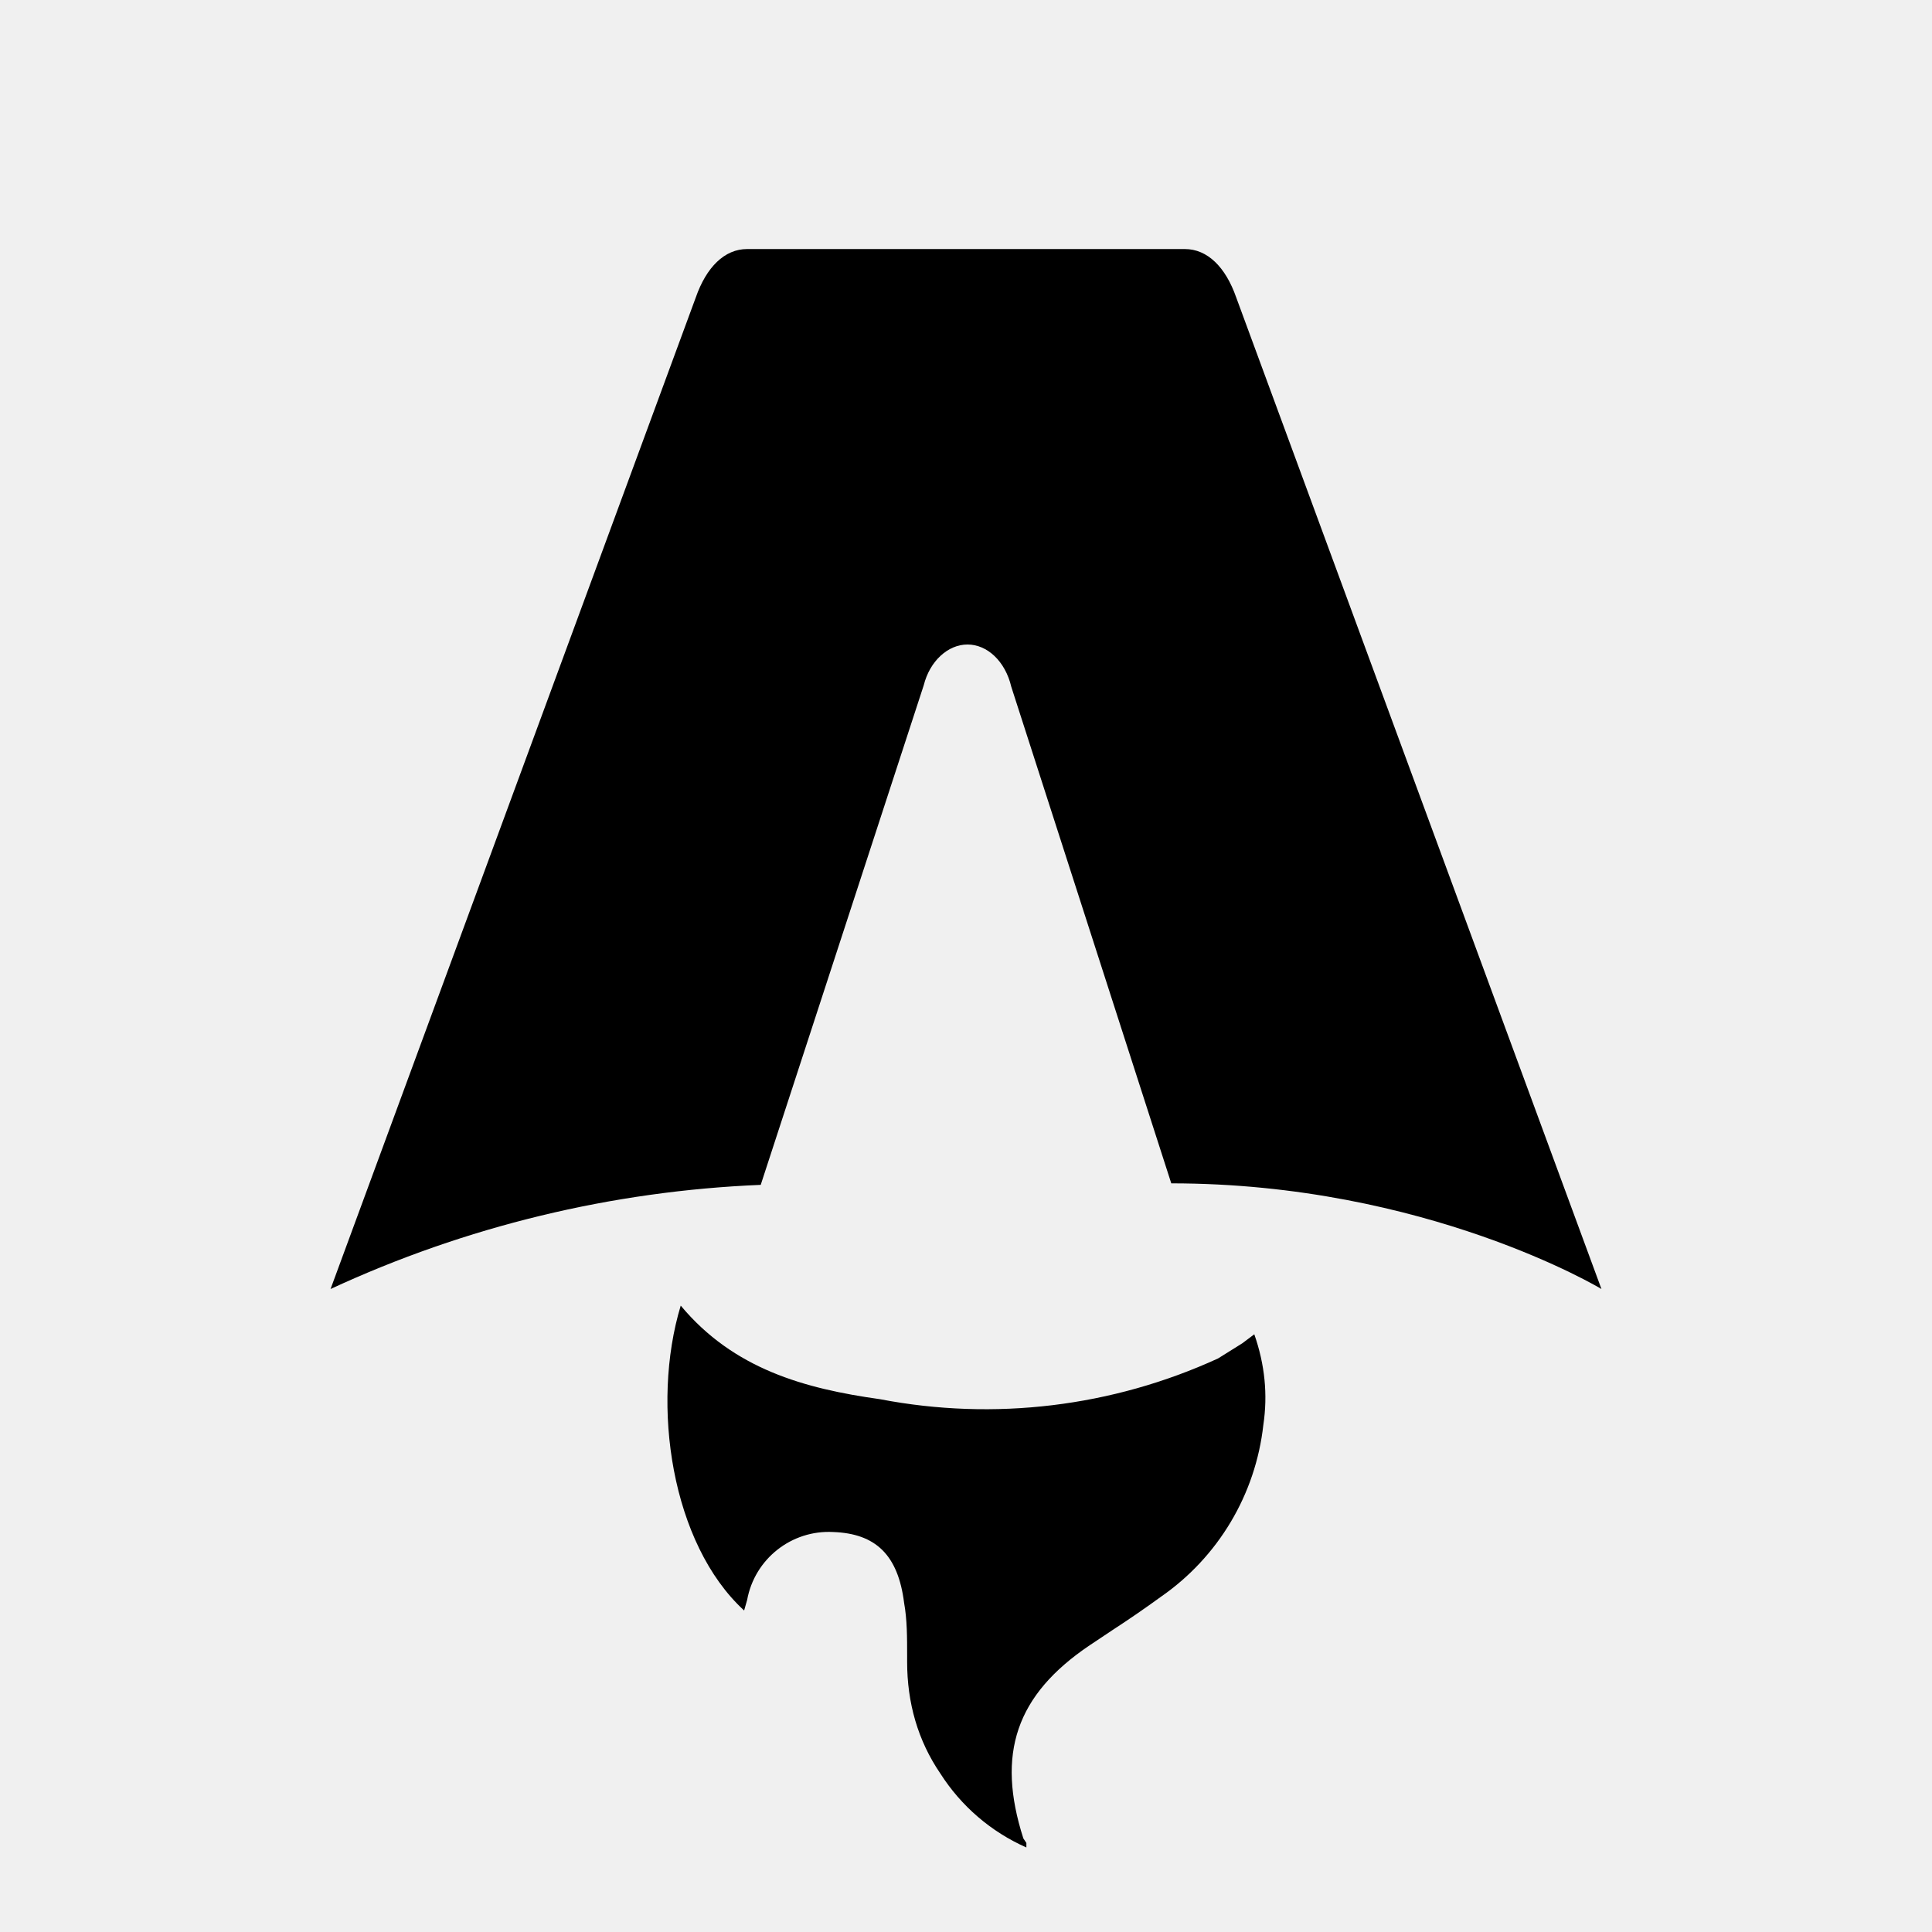
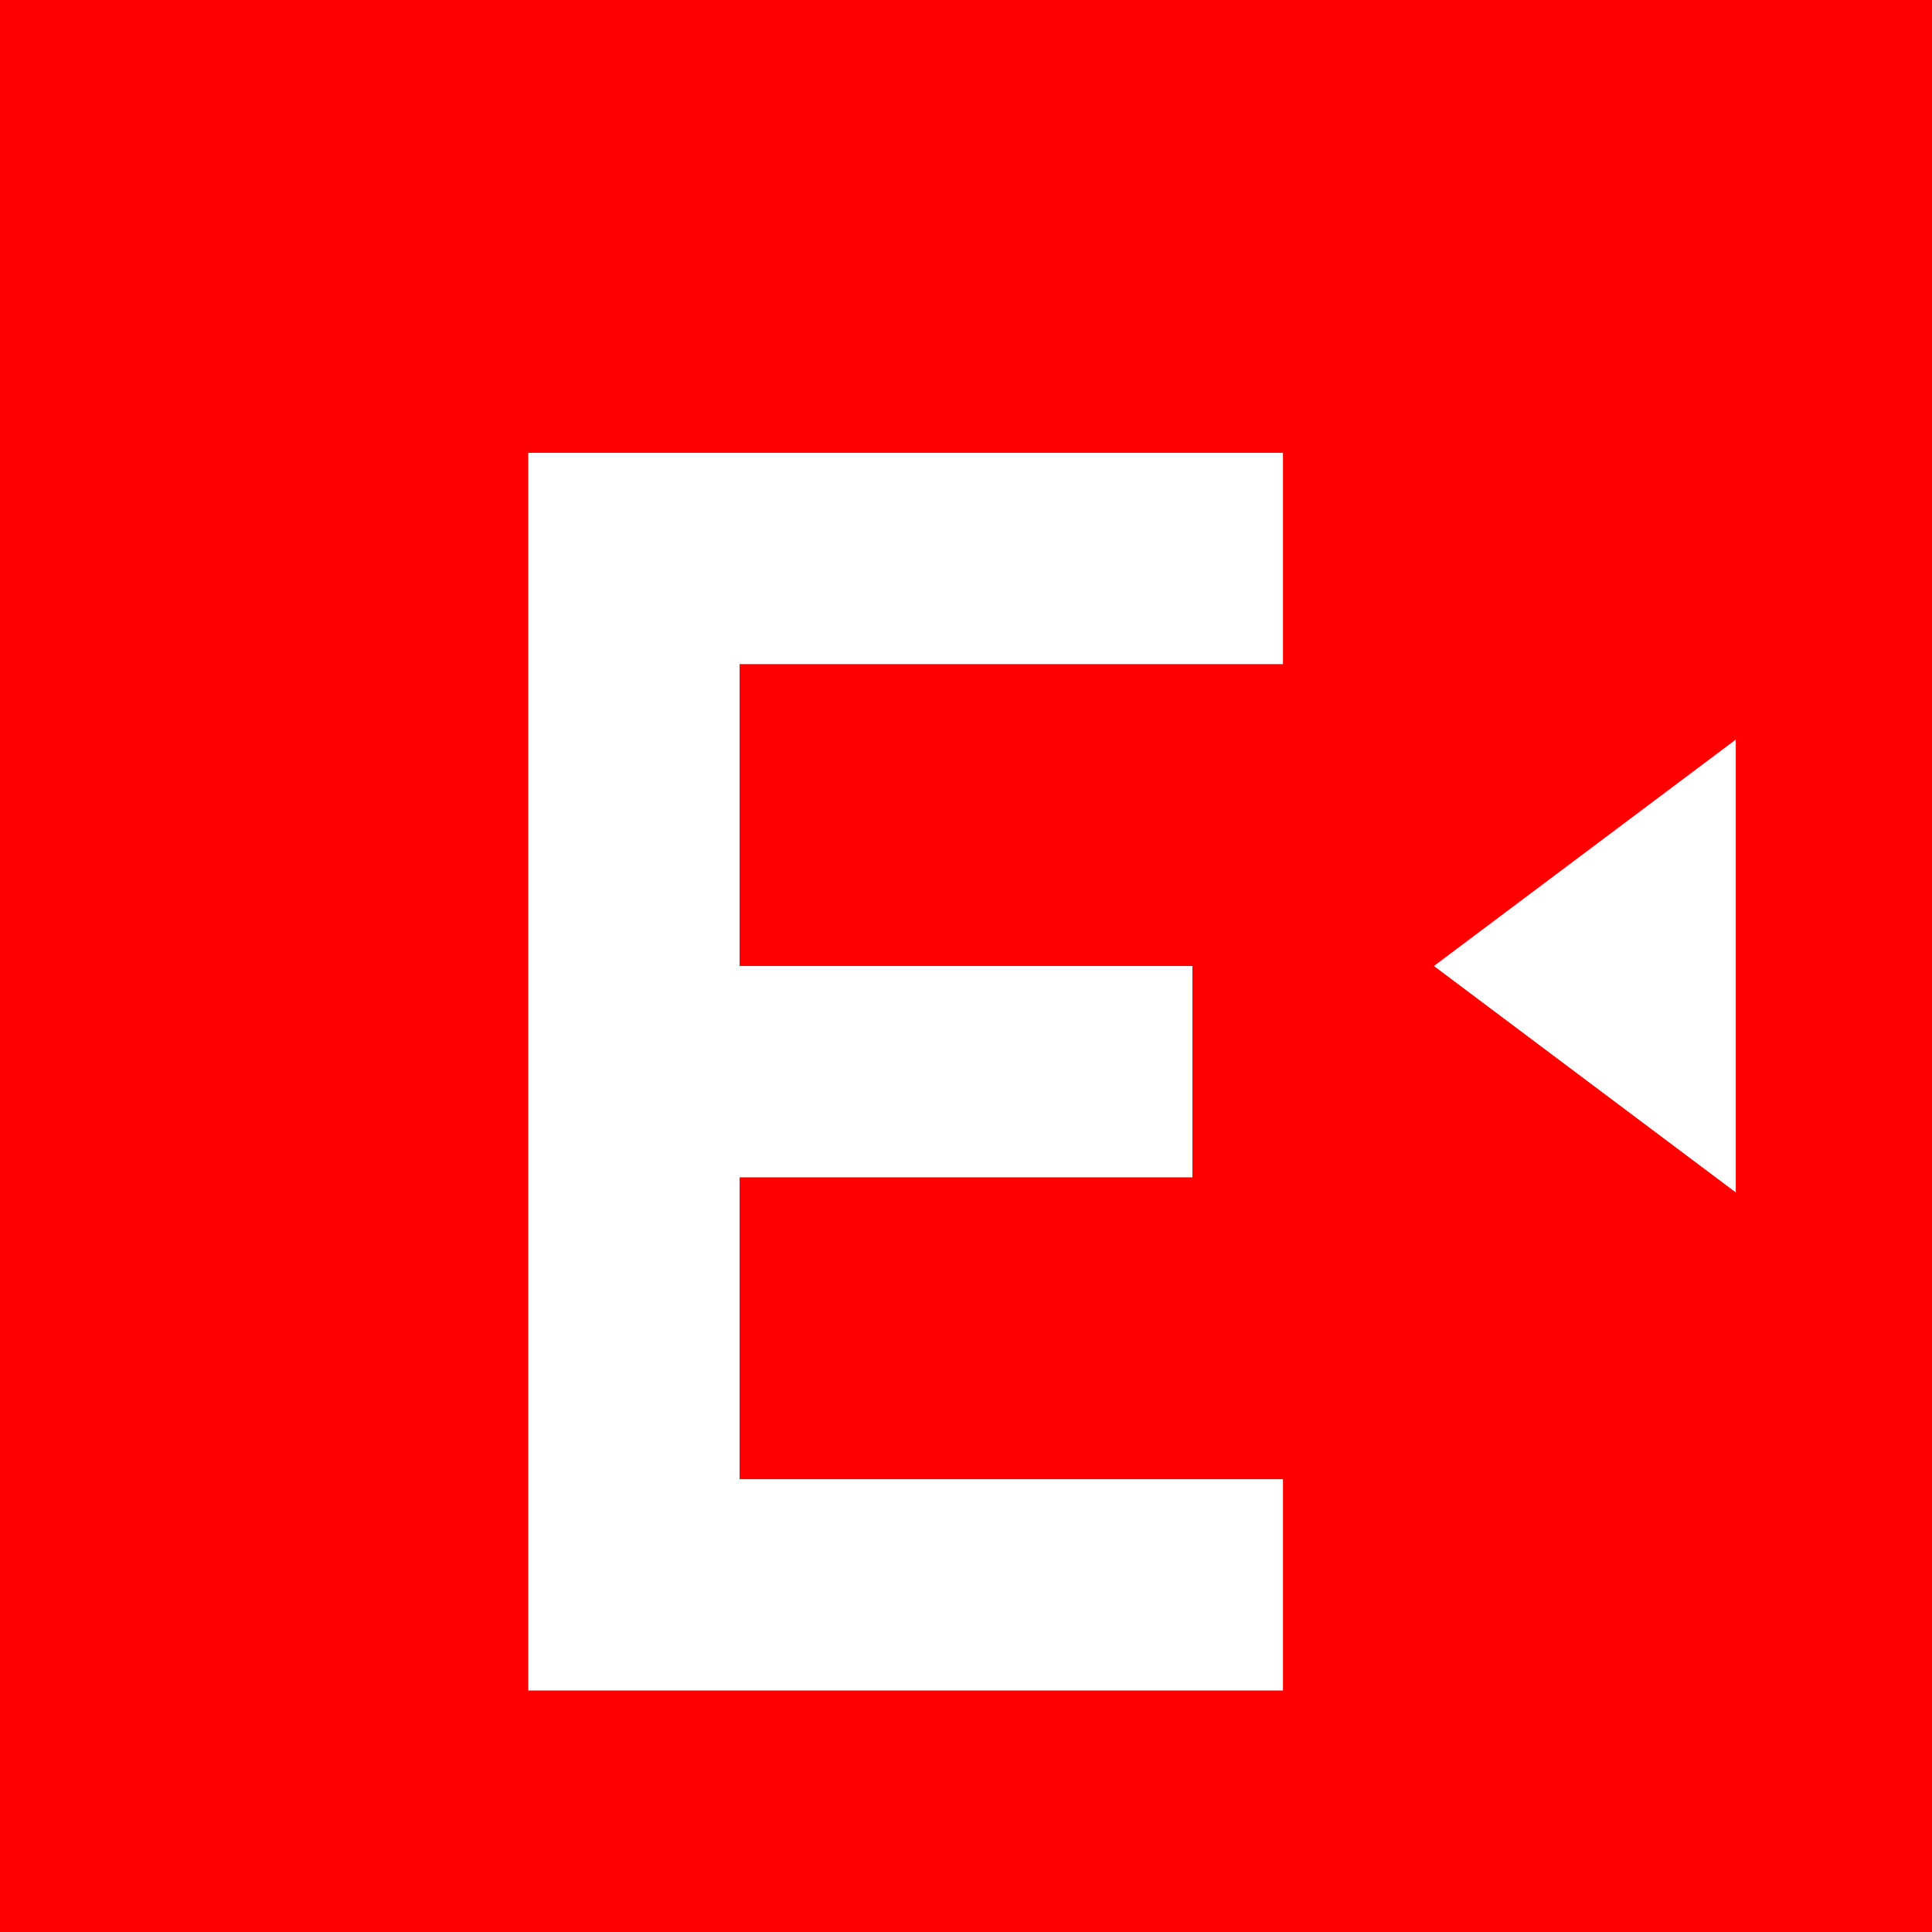
- <svg xmlns="http://www.w3.org/2000/svg" fill="none" viewBox="0 0 128 128">
-   <path d="M50.4 78.5a75.1 75.1 0 0 0-28.5 6.9l24.2-65.7c.7-2 1.9-3.2 3.4-3.2h29c1.5 0 2.7 1.2 3.4 3.2l24.2 65.7s-11.6-7-28.5-7L67 45.5c-.4-1.7-1.6-2.8-2.9-2.8-1.3 0-2.5 1.1-2.9 2.7L50.4 78.5Zm-1.1 28.2Zm-4.2-20.2c-2 6.6-.6 15.8 4.2 20.2a17.5 17.5 0 0 1 .2-.7 5.5 5.5 0 0 1 5.7-4.5c2.8.1 4.3 1.5 4.7 4.7.2 1.1.2 2.3.2 3.5v.4c0 2.7.7 5.2 2.2 7.4a13 13 0 0 0 5.7 4.9v-.3l-.2-.3c-1.8-5.6-.5-9.5 4.4-12.8l1.5-1a73 73 0 0 0 3.2-2.2 16 16 0 0 0 6.8-11.4c.3-2 .1-4-.6-6l-.8.6-1.6 1a37 37 0 0 1-22.4 2.7c-5-.7-9.7-2-13.2-6.2Z" />
-   <style>
-         path { fill: #000; }
-         @media (prefers-color-scheme: dark) {
-             path { fill: #FFF; }
-         }
-     </style>
+ <svg xmlns="http://www.w3.org/2000/svg" viewBox="0 0 128 128">
+   <rect width="128" height="128" rx="0" fill="#ff0000" />
+   <path d="M35 30h50v14H49v20h30v14H49v20h36v14H35V30z" fill="#fff" />
+   <path d="M95 64l20-15v30z" fill="#fff" />
</svg>
